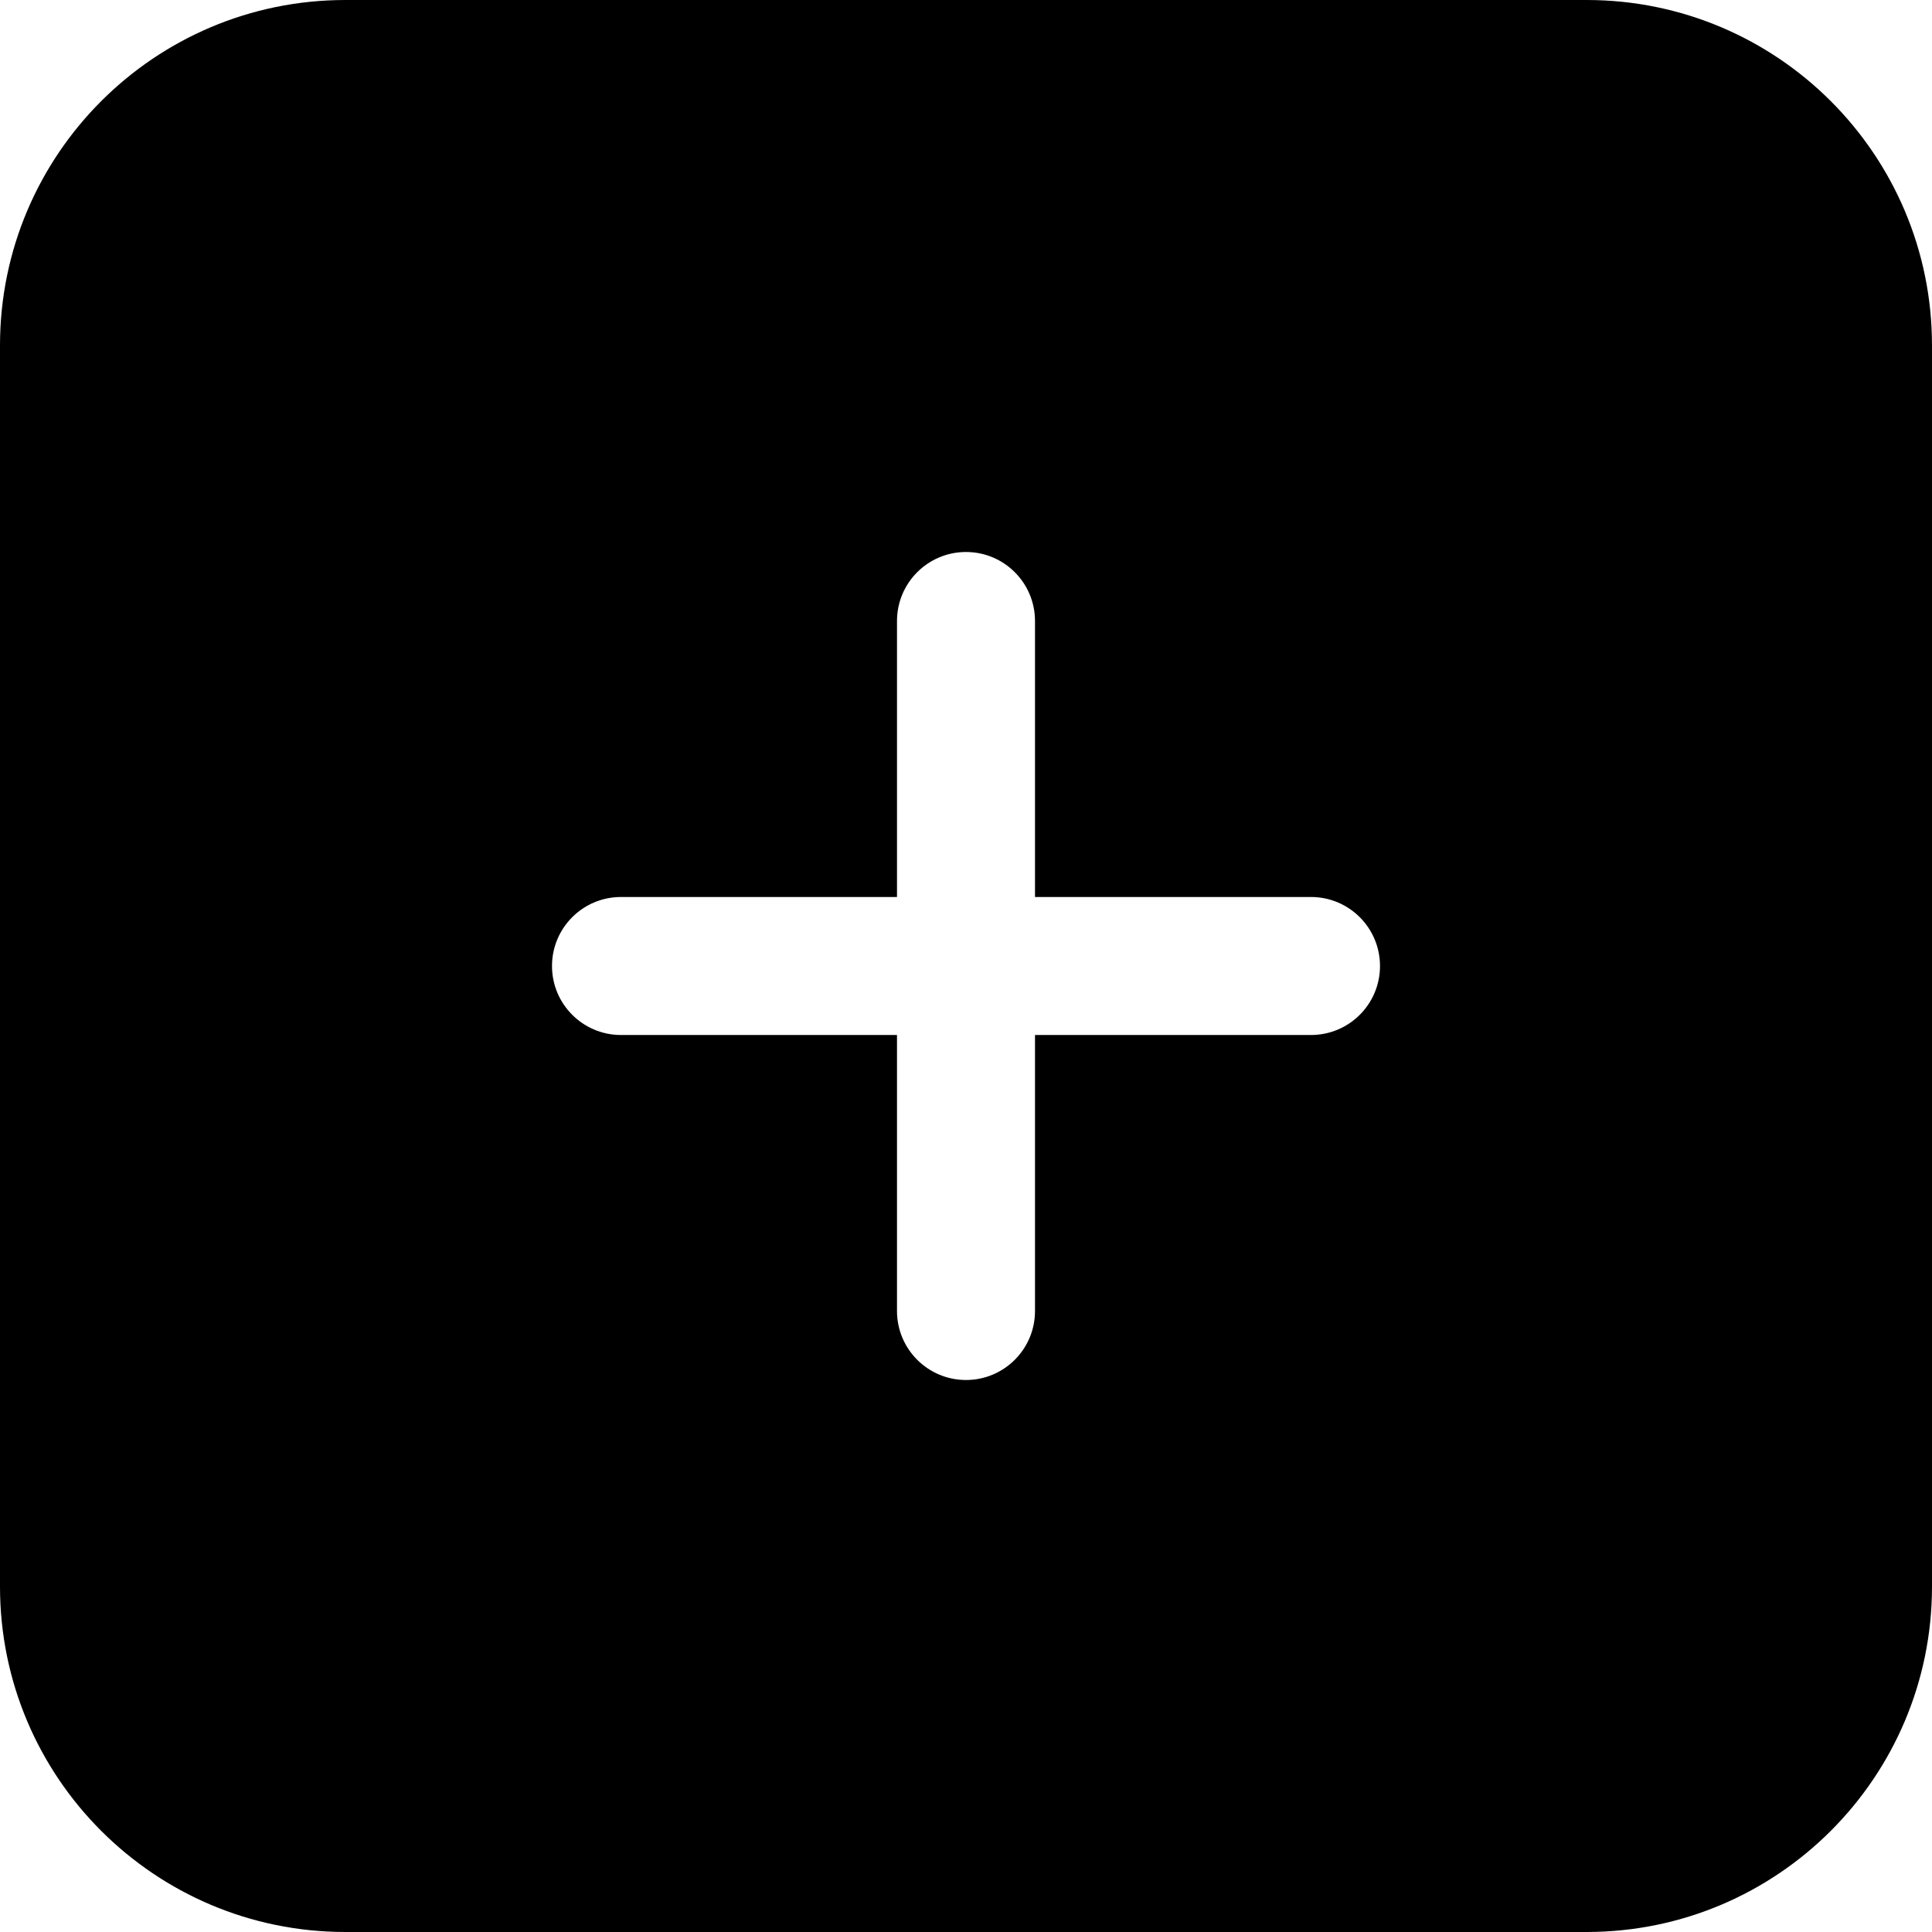
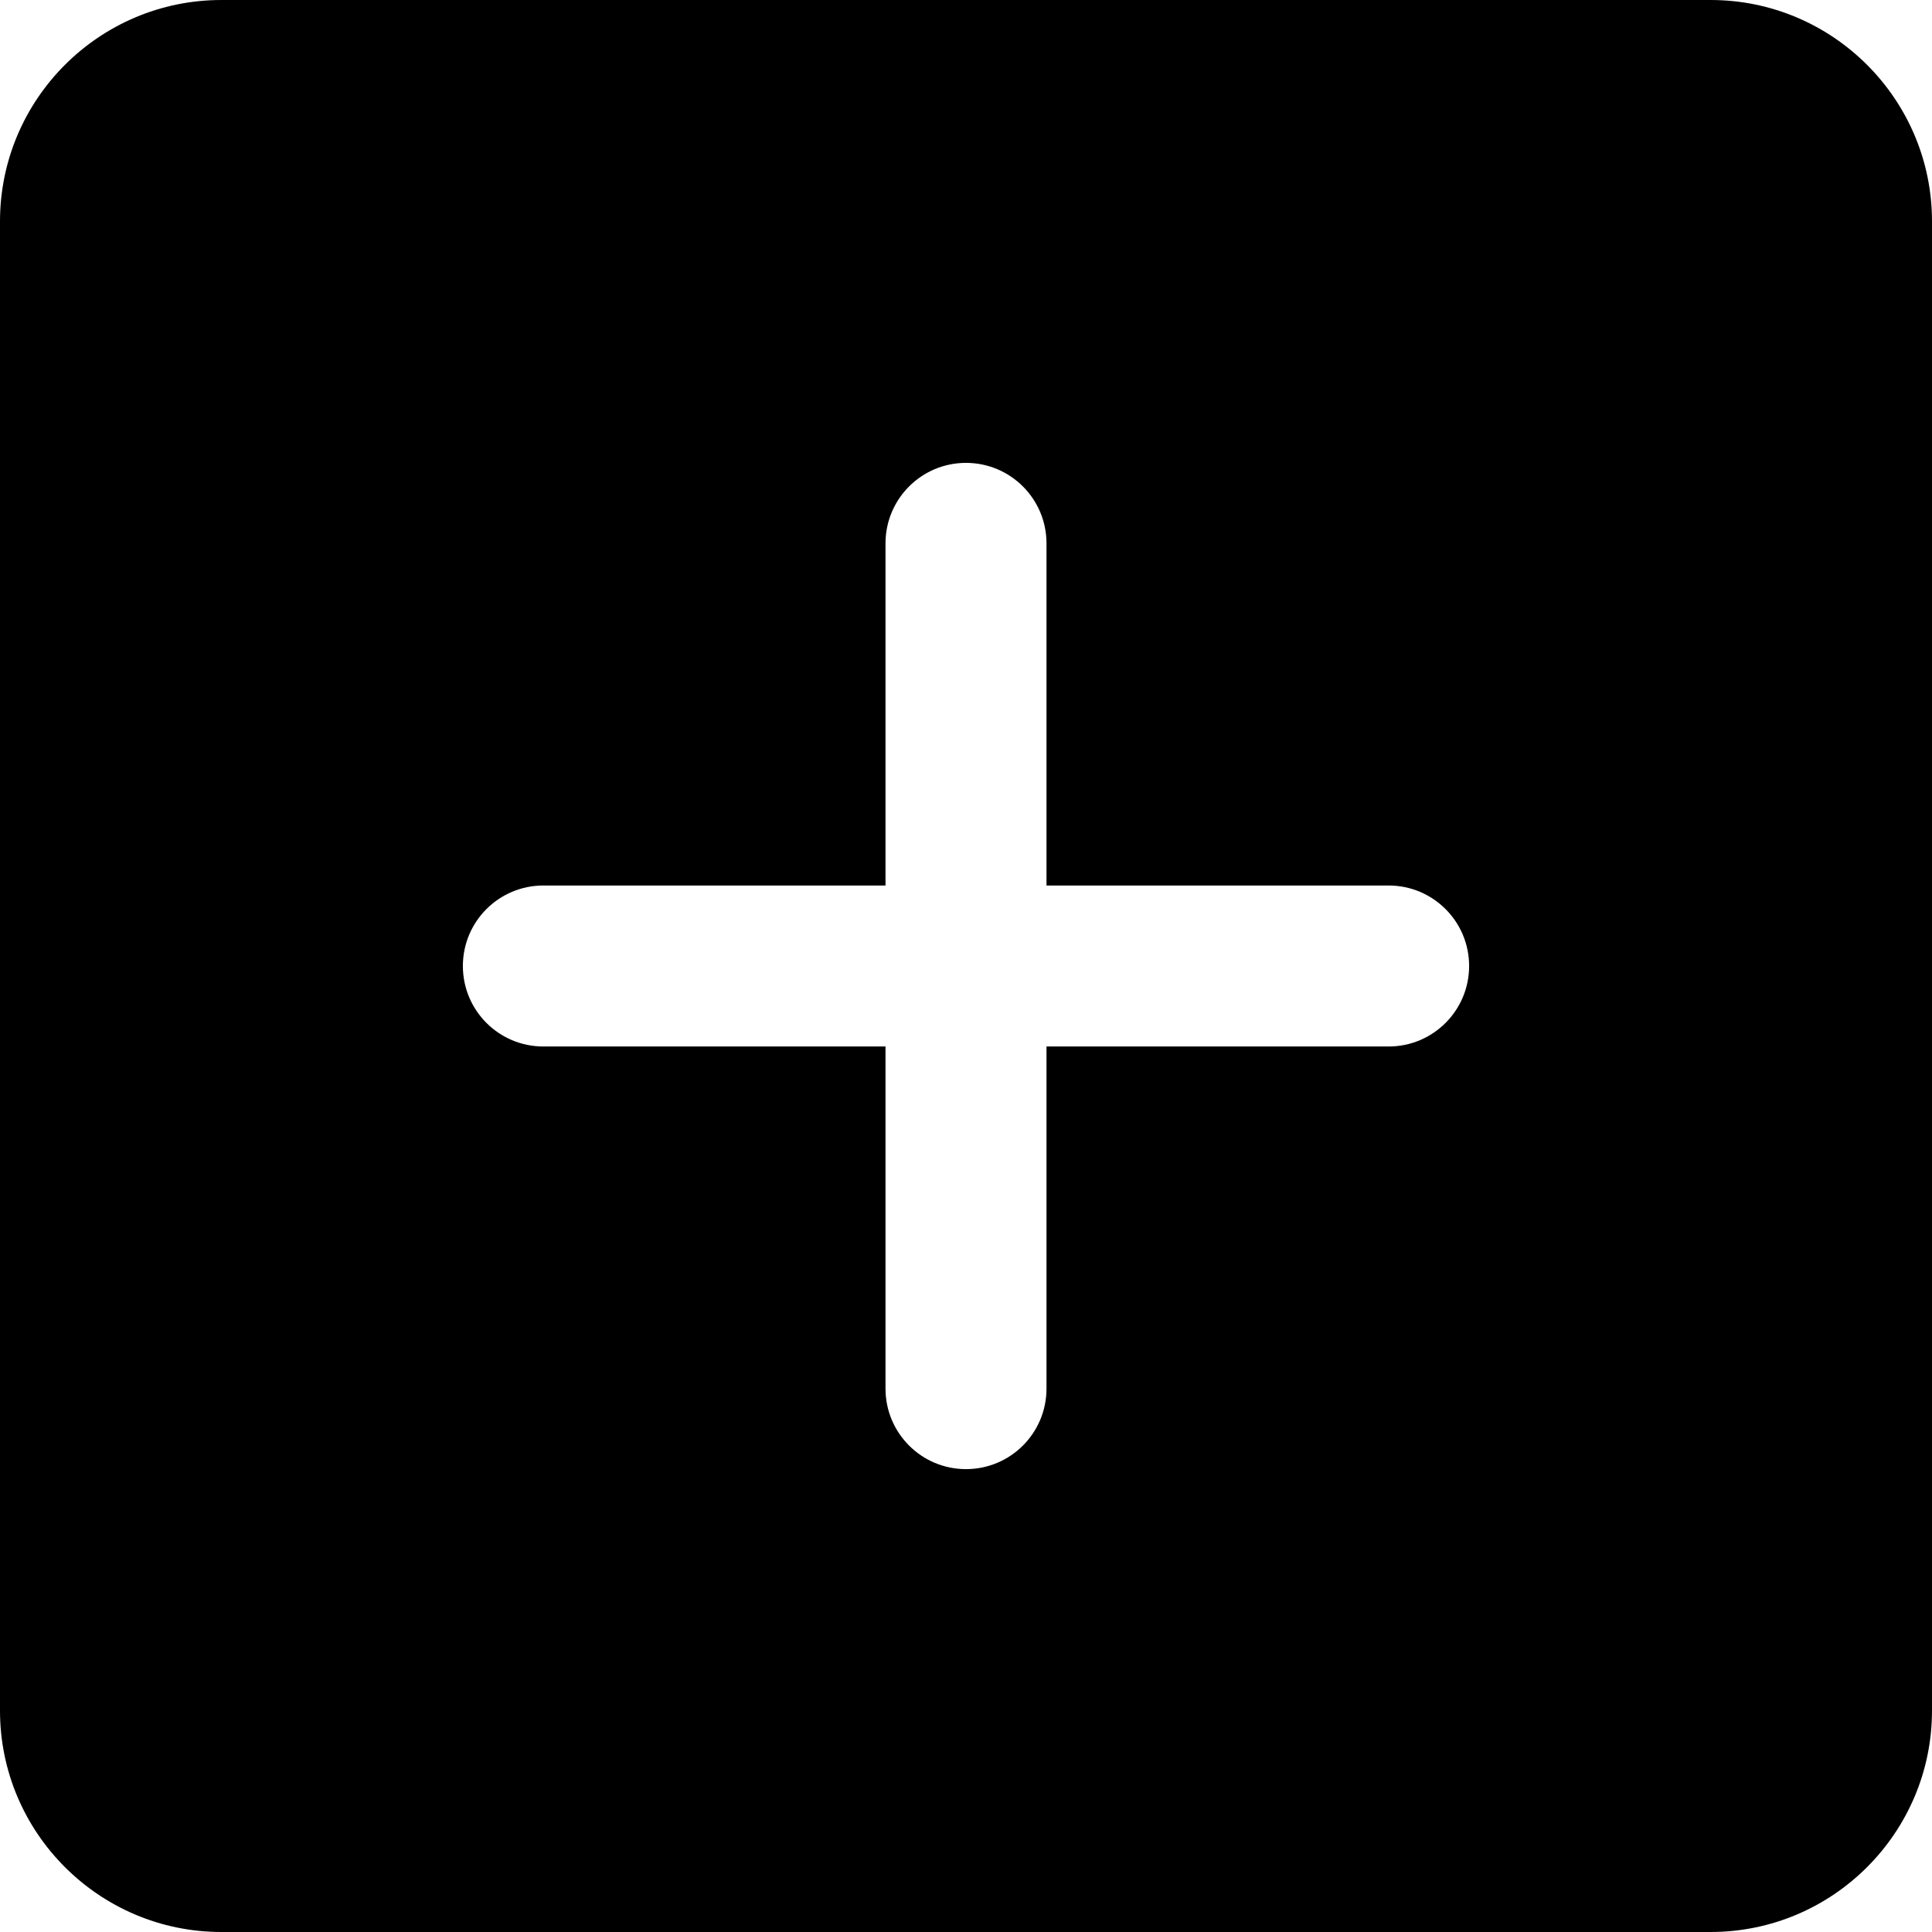
- <svg xmlns="http://www.w3.org/2000/svg" version="1.1" id="Capa_1" x="0px" y="0px" viewBox="0 0 477.867 477.867" style="enable-background:new 0 0 477.867 477.867;" xml:space="preserve">
-   <g>
-     <g>
-       <path d="M392.533,0h-307.2C38.228,0.056,0.056,38.228,0,85.333v307.2c0.056,47.105,38.228,85.277,85.333,85.333h307.2    c47.105-0.056,85.277-38.228,85.333-85.333v-307.2C477.81,38.228,439.638,0.056,392.533,0z M324.267,256H256v68.267    c0,9.426-7.641,17.067-17.067,17.067s-17.067-7.641-17.067-17.067V256H153.6c-9.426,0-17.067-7.641-17.067-17.067    s7.641-17.067,17.067-17.067h68.267V153.6c0-9.426,7.641-17.067,17.067-17.067S256,144.174,256,153.6v68.267h68.267    c9.426,0,17.067,7.641,17.067,17.067S333.692,256,324.267,256z" />
-     </g>
-   </g>
-   <g>
- </g>
-   <g>
- </g>
-   <g>
- </g>
-   <g>
- </g>
-   <g>
- </g>
-   <g>
- </g>
-   <g>
- </g>
-   <g>
- </g>
-   <g>
- </g>
-   <g>
- </g>
-   <g>
- </g>
-   <g>
- </g>
-   <g>
- </g>
-   <g>
- </g>
-   <g>
- </g>
+ <svg xmlns="http://www.w3.org/2000/svg" height="512pt" viewBox="0 0 512 512" width="512pt">
+   <path d="m453.332 0h-394.664c-32.363 0-58.668 26.305-58.668 58.668v394.664c0 32.363 26.305 58.668 58.668 58.668h394.664c32.363 0 58.668-26.305 58.668-58.668v-394.664c0-32.363-26.305-58.668-58.668-58.668zm-85.332 277.332h-90.668v90.668c0 11.777-9.535 21.332-21.332 21.332s-21.332-9.555-21.332-21.332v-90.668h-90.668c-11.797 0-21.332-9.555-21.332-21.332s9.535-21.332 21.332-21.332h90.668v-90.668c0-11.777 9.535-21.332 21.332-21.332s21.332 9.555 21.332 21.332v90.668h90.668c11.797 0 21.332 9.555 21.332 21.332s-9.535 21.332-21.332 21.332zm0 0" />
</svg>
